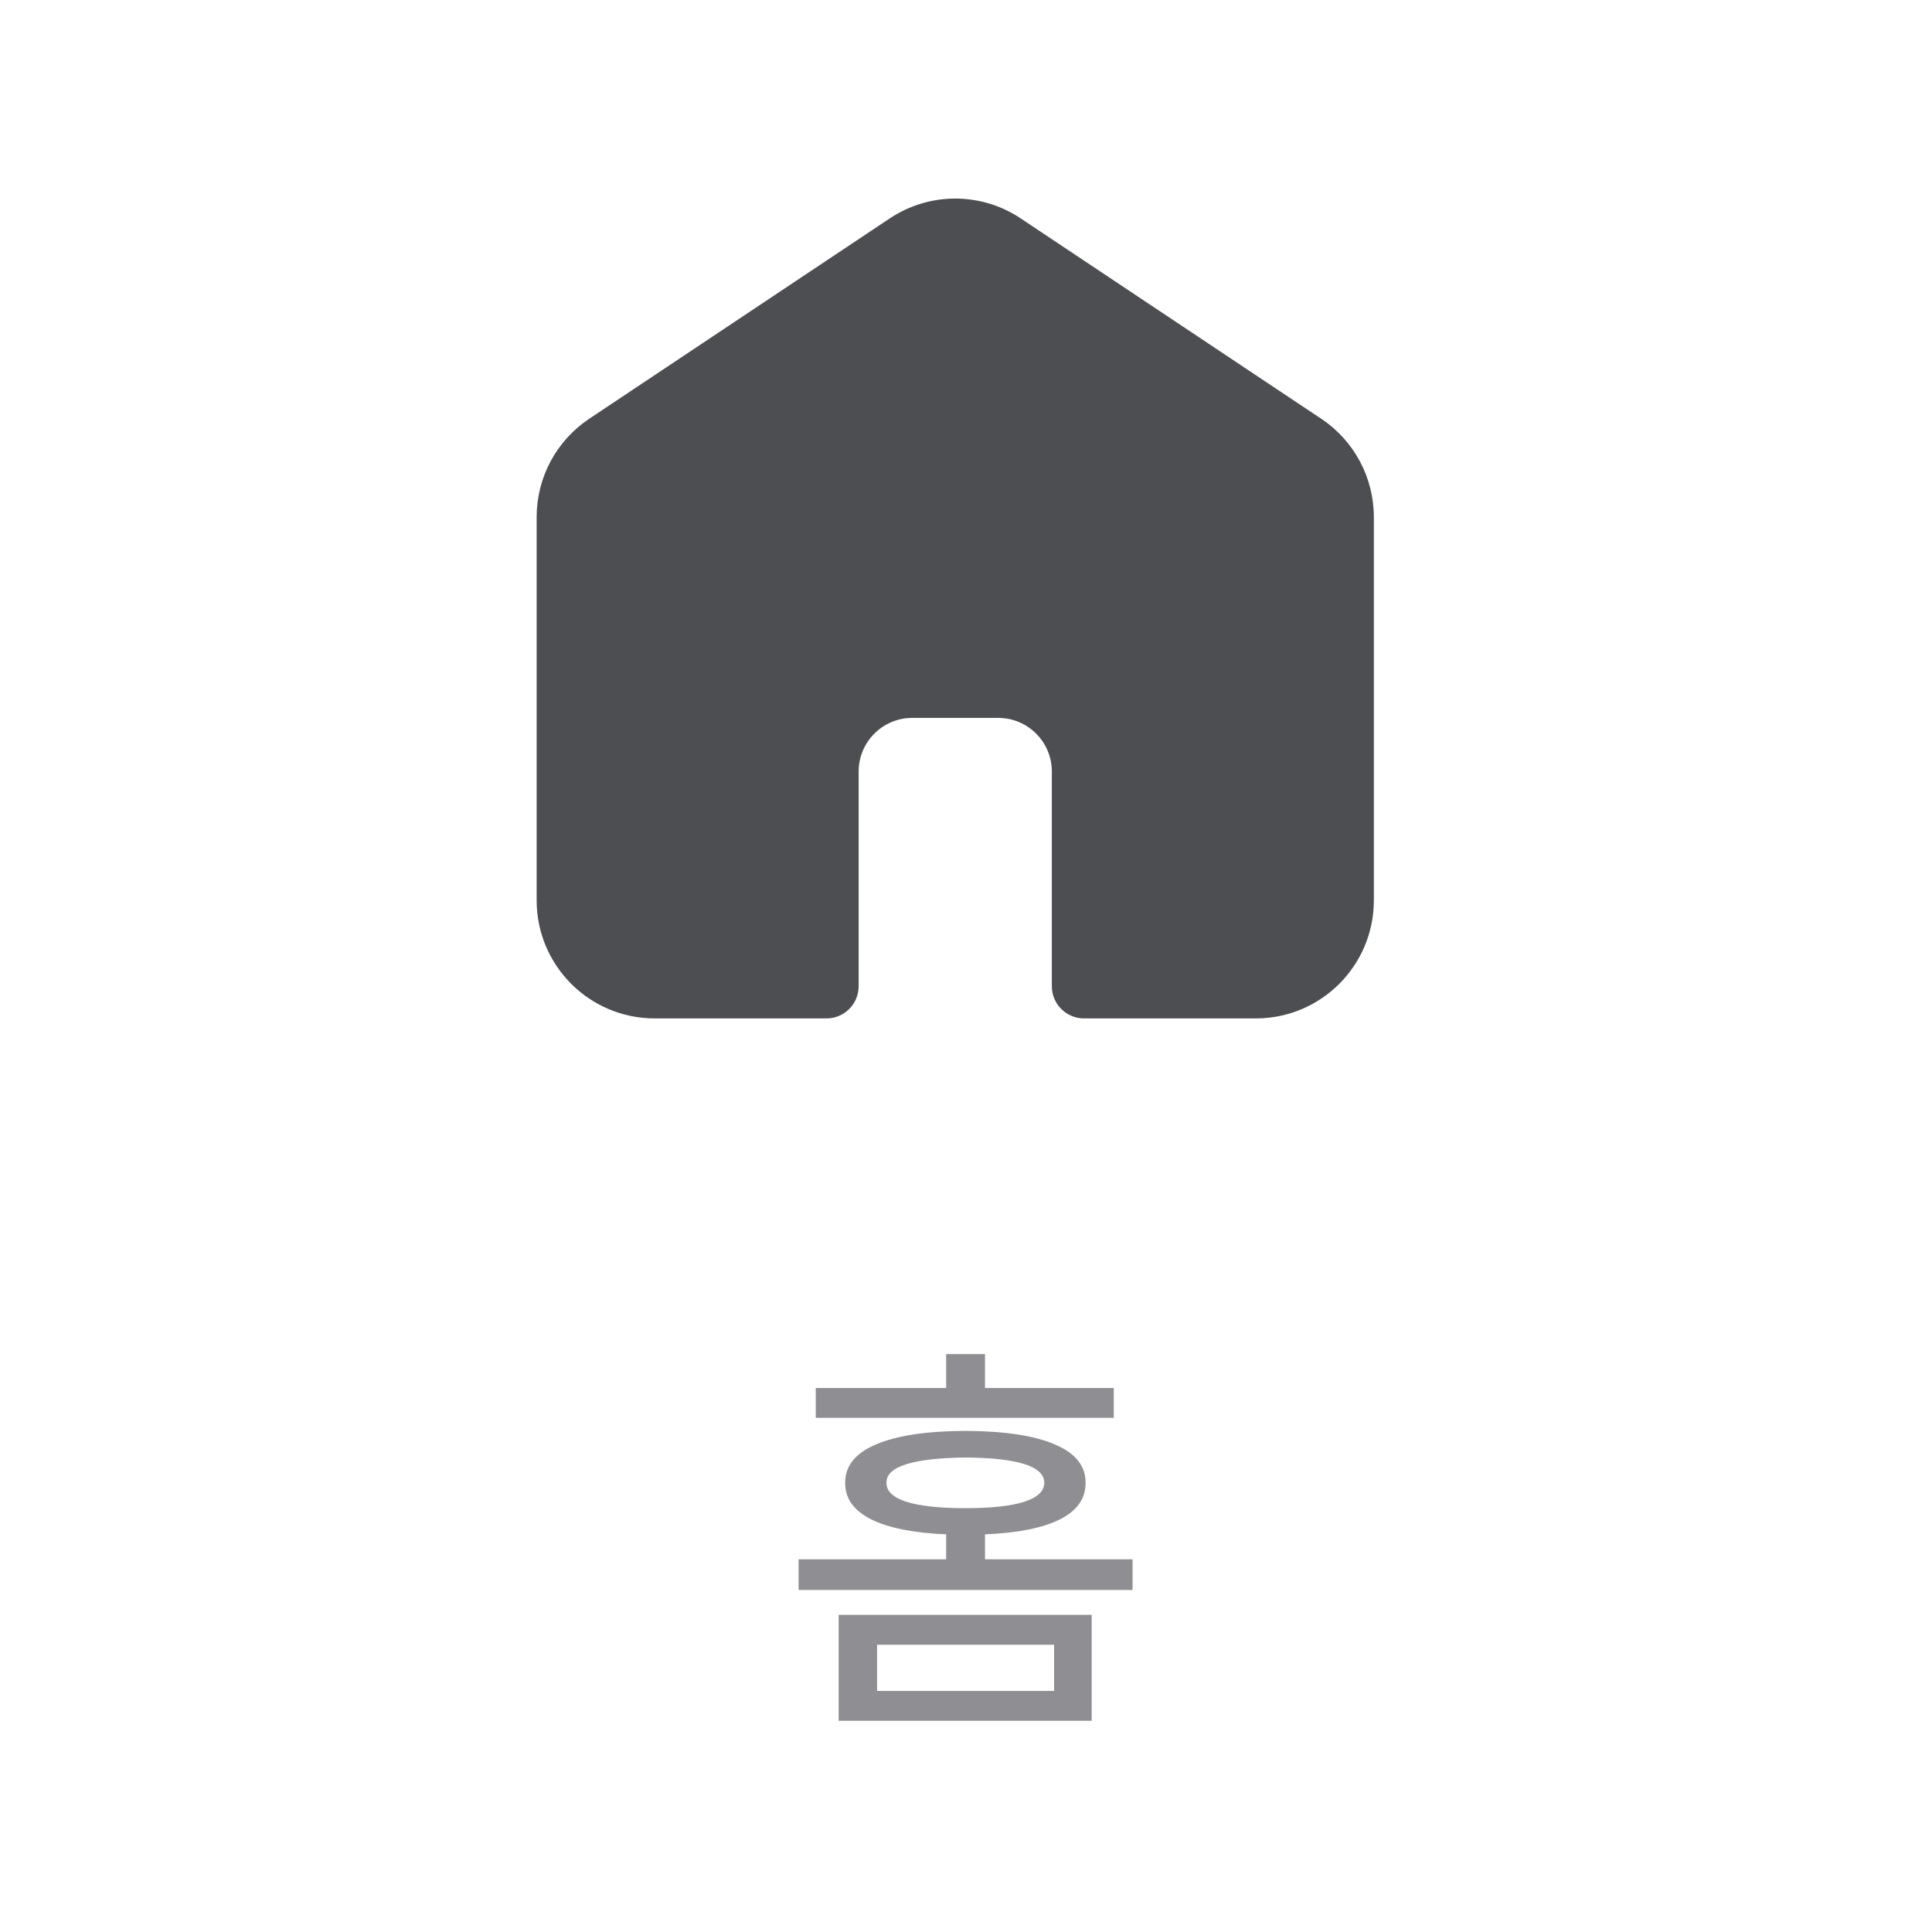
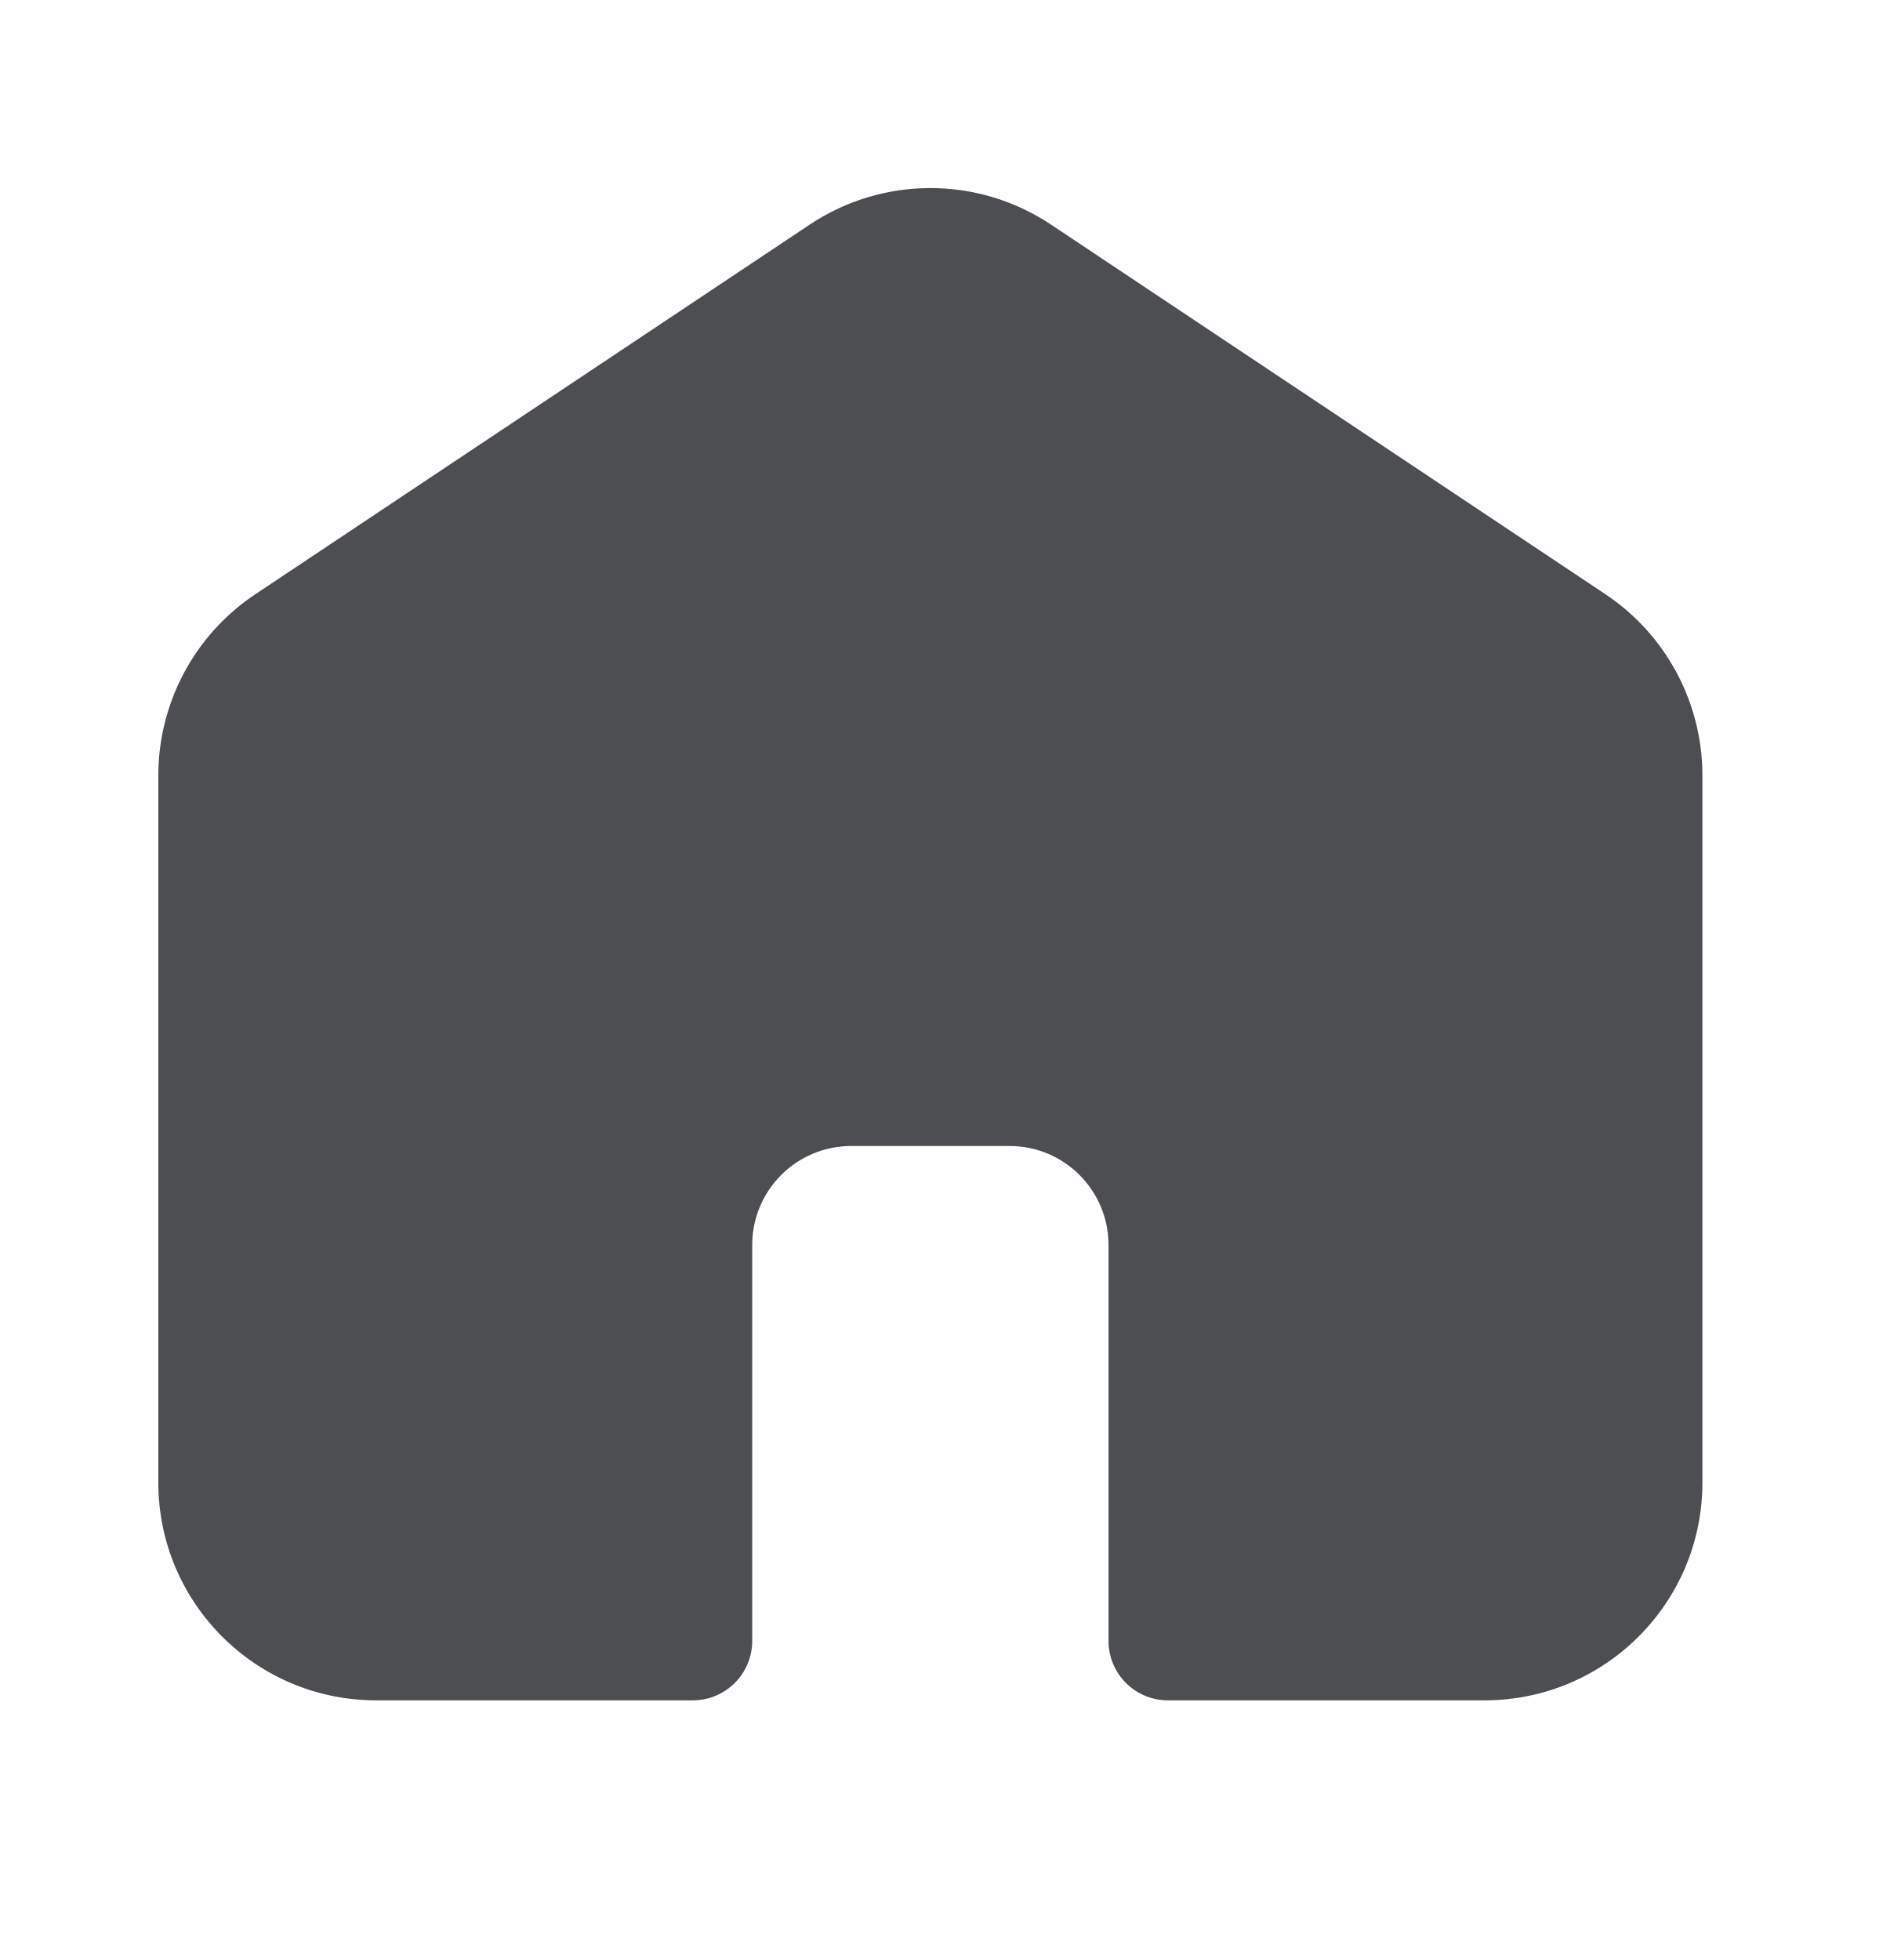
- <svg xmlns="http://www.w3.org/2000/svg" width="60" height="60" viewBox="0 0 60 60" fill="none">
-   <path fill-rule="evenodd" clip-rule="evenodd" d="M31.7 6.783C30.468 5.961 28.864 5.961 27.632 6.783L18.299 13.005C17.279 13.685 16.666 14.83 16.666 16.056V27.962C16.666 29.987 18.308 31.628 20.333 31.628H25.666C26.218 31.628 26.666 31.181 26.666 30.628V23.962C26.666 23.041 27.412 22.295 28.333 22.295H30.999C31.92 22.295 32.666 23.041 32.666 23.962V30.628C32.666 31.181 33.114 31.628 33.666 31.628H38.999C41.024 31.628 42.666 29.987 42.666 27.962V16.056C42.666 14.83 42.053 13.685 41.033 13.005L31.7 6.783Z" fill="#4C4E51" />
-   <path d="M33.904 53.44H26.045V50.151H33.904V53.44ZM24.801 48.425H29.384V47.65C28.369 47.608 27.59 47.452 27.048 47.181C26.511 46.91 26.244 46.533 26.248 46.051C26.244 45.526 26.564 45.128 27.207 44.857C27.85 44.582 28.775 44.443 29.981 44.438C31.191 44.443 32.116 44.582 32.755 44.857C33.398 45.128 33.718 45.526 33.713 46.051C33.718 46.537 33.451 46.916 32.914 47.187C32.38 47.454 31.606 47.608 30.59 47.65V48.425H35.173V49.377H24.801V48.425ZM25.334 43.105H29.384V42.052H30.59V43.105H34.589V44.032H25.334V43.105ZM32.736 52.513V51.078H27.239V52.513H32.736ZM27.531 46.051C27.526 46.309 27.734 46.506 28.153 46.641C28.576 46.772 29.185 46.838 29.981 46.838C30.781 46.838 31.388 46.772 31.803 46.641C32.222 46.506 32.431 46.309 32.431 46.051C32.431 45.539 31.614 45.276 29.981 45.264C29.177 45.272 28.565 45.342 28.146 45.473C27.732 45.6 27.526 45.793 27.531 46.051Z" fill="#8E8E93" />
+ <svg xmlns="http://www.w3.org/2000/svg" width="32" height="33" viewBox="0 0 32 33" fill="none">
+   <path fill-rule="evenodd" clip-rule="evenodd" d="M17.7 3.783C16.468 2.961 14.864 2.961 13.632 3.783L4.299 10.005C3.279 10.685 2.666 11.83 2.666 13.056V24.962C2.666 26.987 4.308 28.628 6.333 28.628H11.666C12.218 28.628 12.666 28.181 12.666 27.628V20.962C12.666 20.041 13.412 19.295 14.333 19.295H16.999C17.92 19.295 18.666 20.041 18.666 20.962V27.628C18.666 28.181 19.114 28.628 19.666 28.628H24.999C27.024 28.628 28.666 26.987 28.666 24.962V13.056C28.666 11.83 28.053 10.685 27.033 10.005L17.7 3.783Z" fill="#4C4E51" />
</svg>
